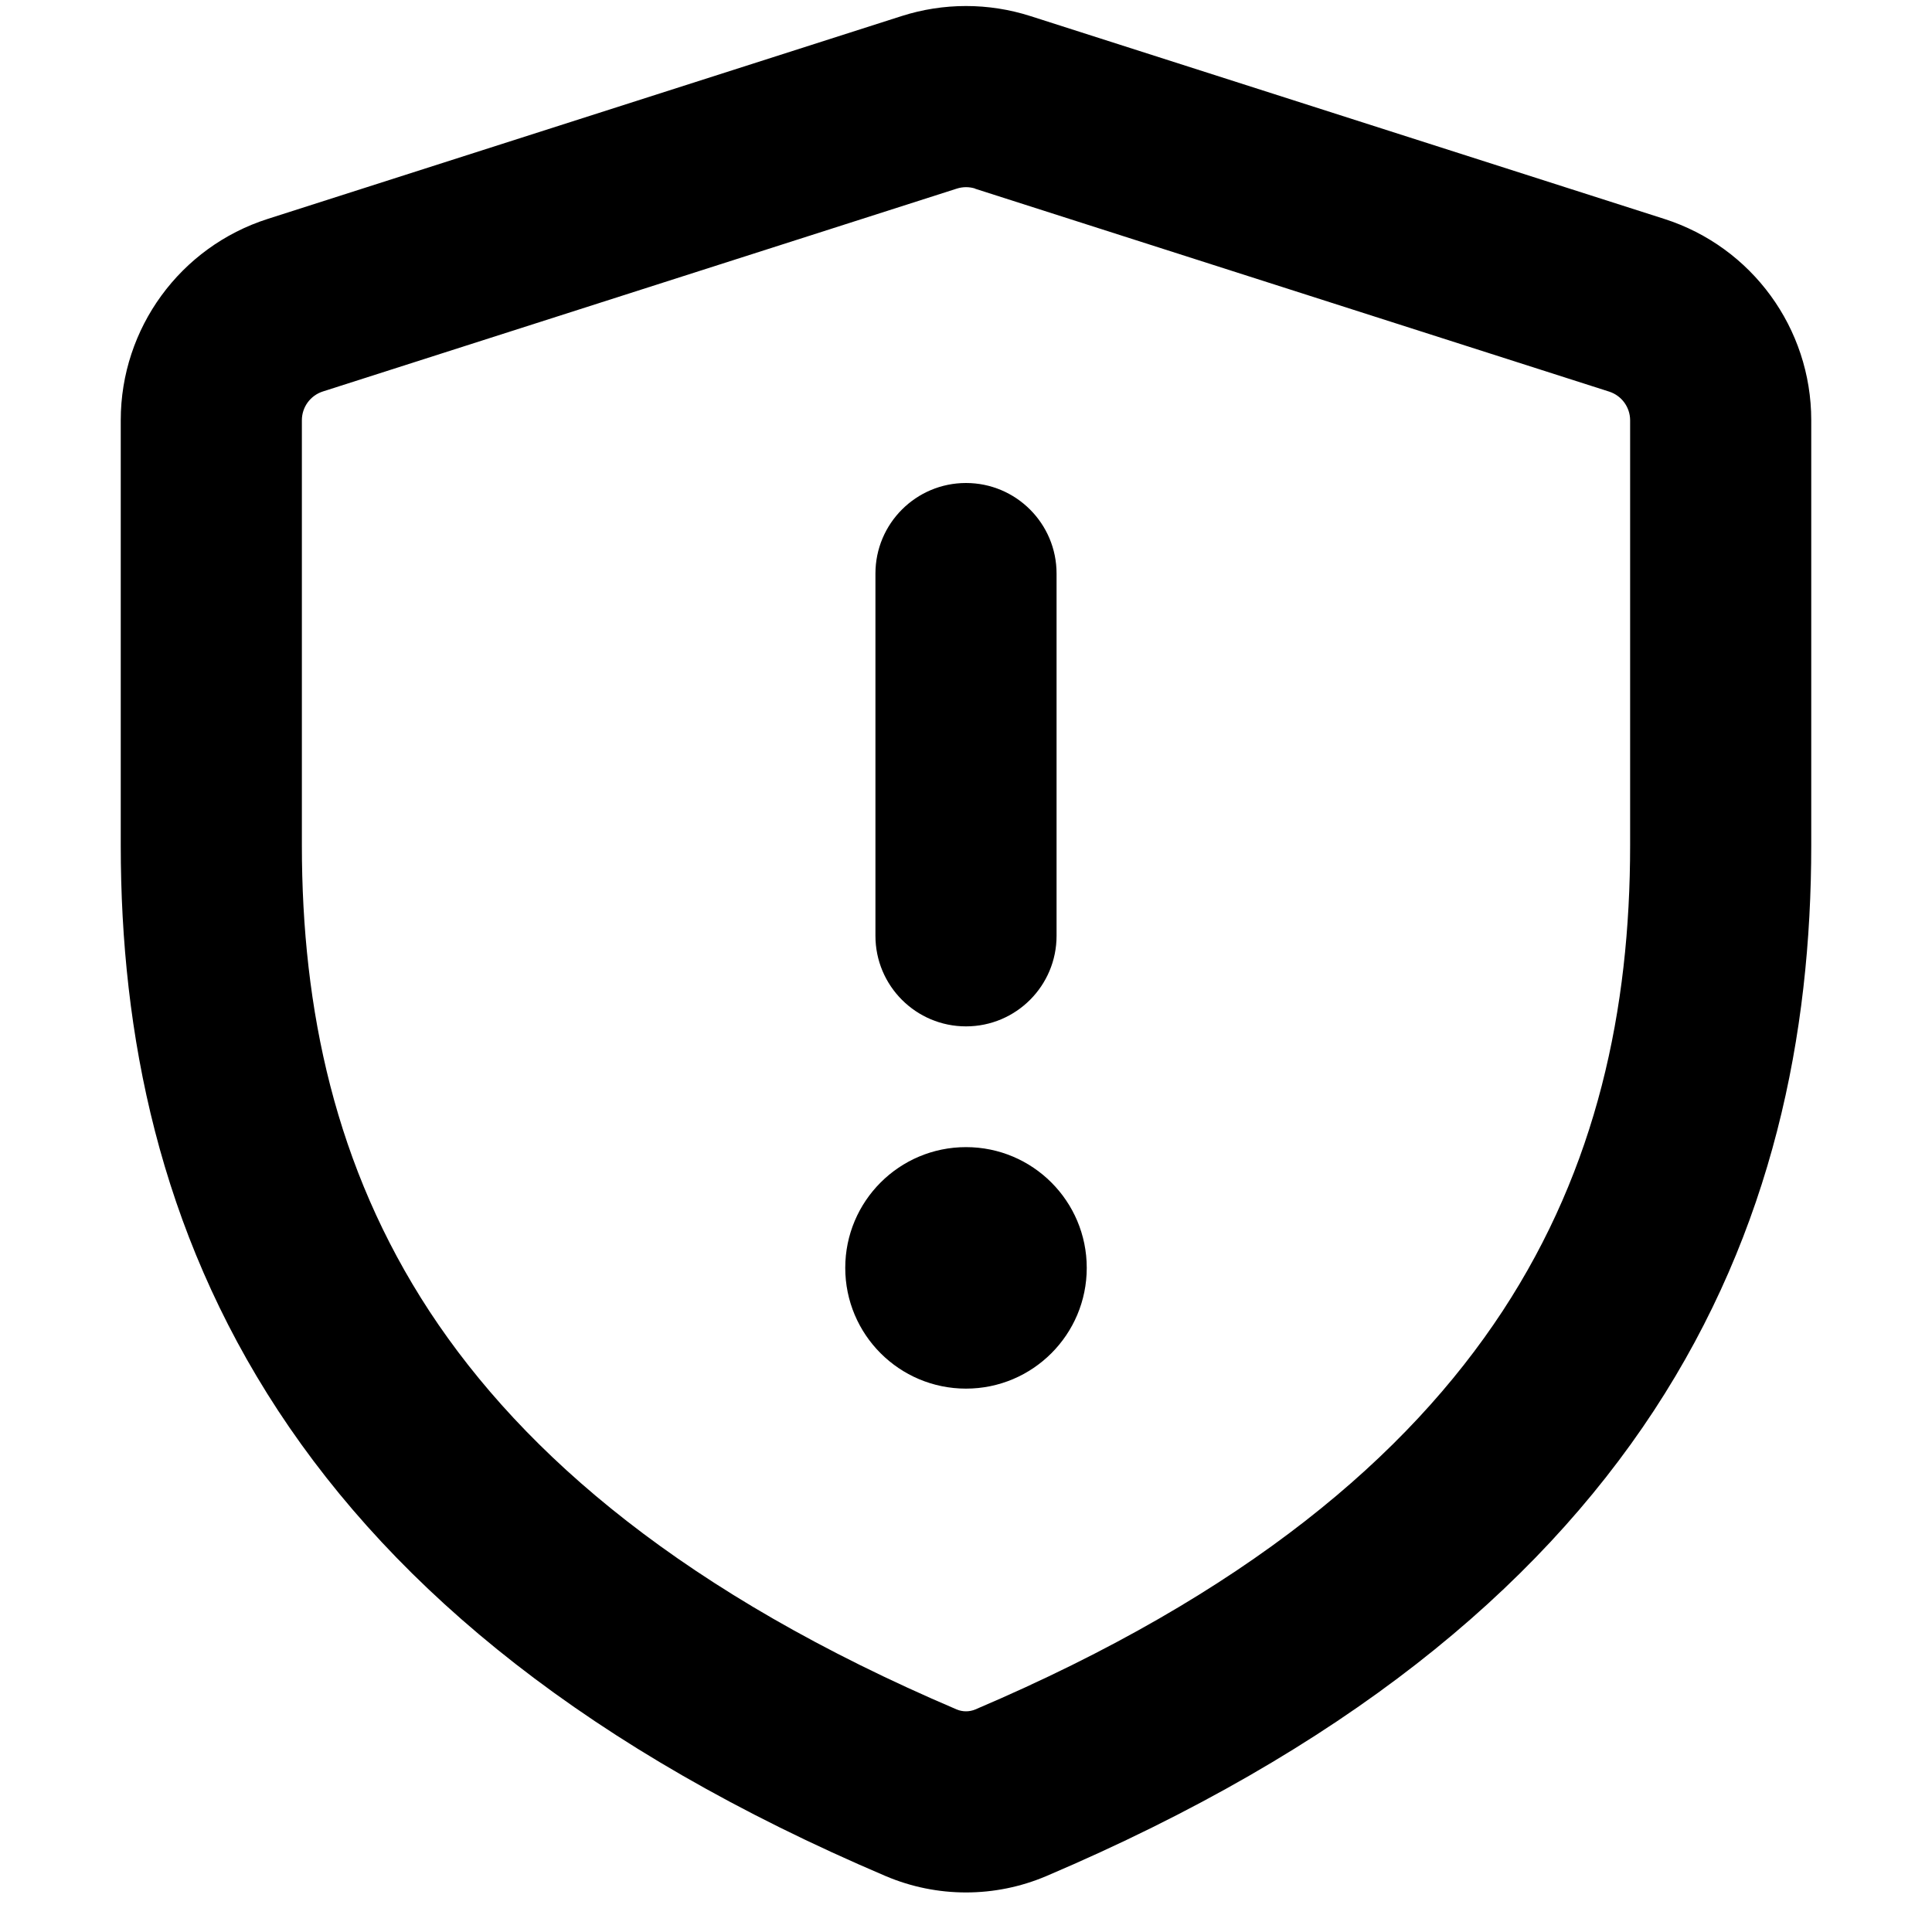
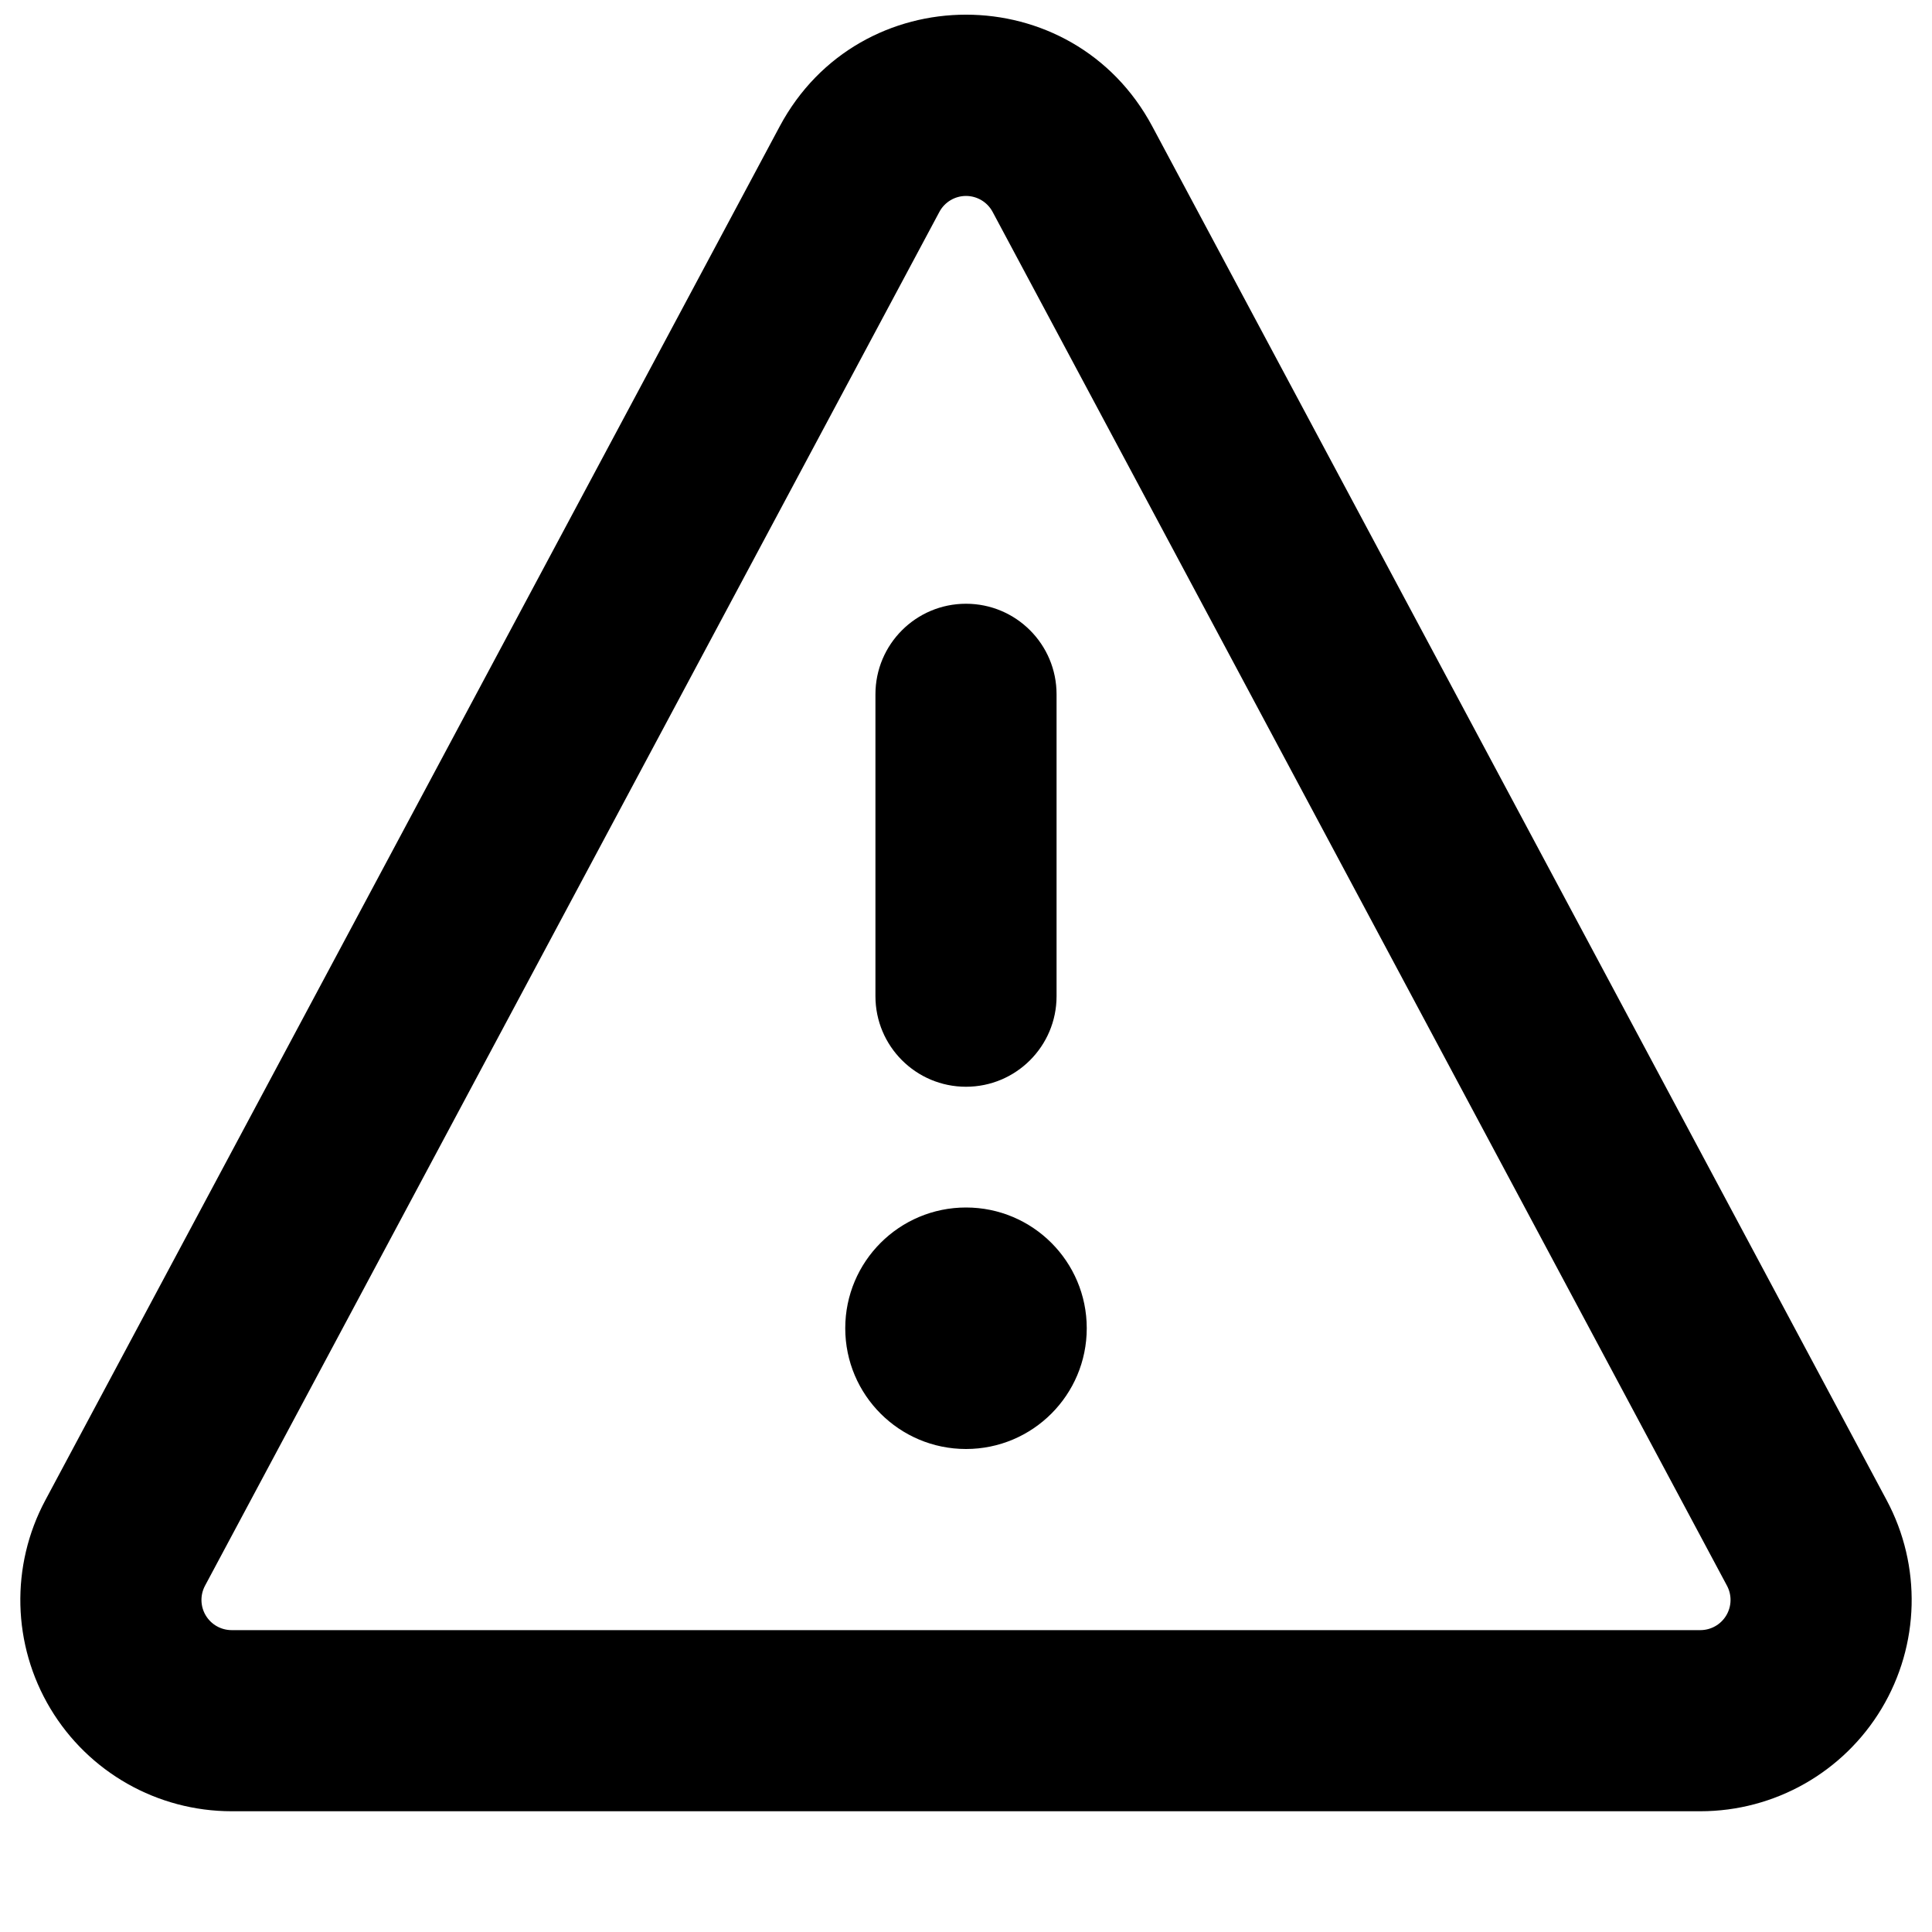
<svg xmlns="http://www.w3.org/2000/svg" width="16" height="16" viewBox="0 0 16 16">
-   <path fill-rule="evenodd" d="M7.467.133a1.75 1.75 0 011.066 0l5.25 1.68A1.75 1.75 0 0115 3.48V7c0 1.566-.32 3.182-1.303 4.682-.983 1.498-2.585 2.813-5.032 3.855a1.7 1.7 0 01-1.33 0c-2.447-1.042-4.049-2.357-5.032-3.855C1.32 10.182 1 8.566 1 7V3.48a1.75 1.75 0 011.217-1.667l5.25-1.68zm.61 1.429a.25.25 0 00-.153 0l-5.25 1.68a.25.25 0 00-.174.238V7c0 1.358.275 2.666 1.057 3.86.784 1.194 2.121 2.34 4.366 3.297a.2.2 0 00.154 0c2.245-.956 3.582-2.104 4.366-3.298C13.225 9.666 13.5 8.36 13.5 7V3.48a.25.25 0 00-.174-.237l-5.25-1.68zM9 10.5a1 1 0 11-2 0 1 1 0 012 0zm-.25-5.75a.75.75 0 10-1.5 0v3a.75.75 0 001.5 0v-3z" />
+   <path fill-rule="evenodd" d="M8.22 1.754a.25.25 0 00-.44 0L1.698 13.132a.25.25 0 00.22.368h12.164a.25.25 0 00.22-.368L8.22 1.754zm-1.763-.707c.659-1.234 2.427-1.234 3.086 0l6.082 11.378A1.75 1.75 0 0114.082 15H1.918a1.75 1.75 0 01-1.543-2.575L6.457 1.047zM9 11a1 1 0 11-2 0 1 1 0 012 0zm-.25-5.25a.75.75 0 00-1.5 0v2.5a.75.75 0 001.5 0v-2.5z" />
</svg>
